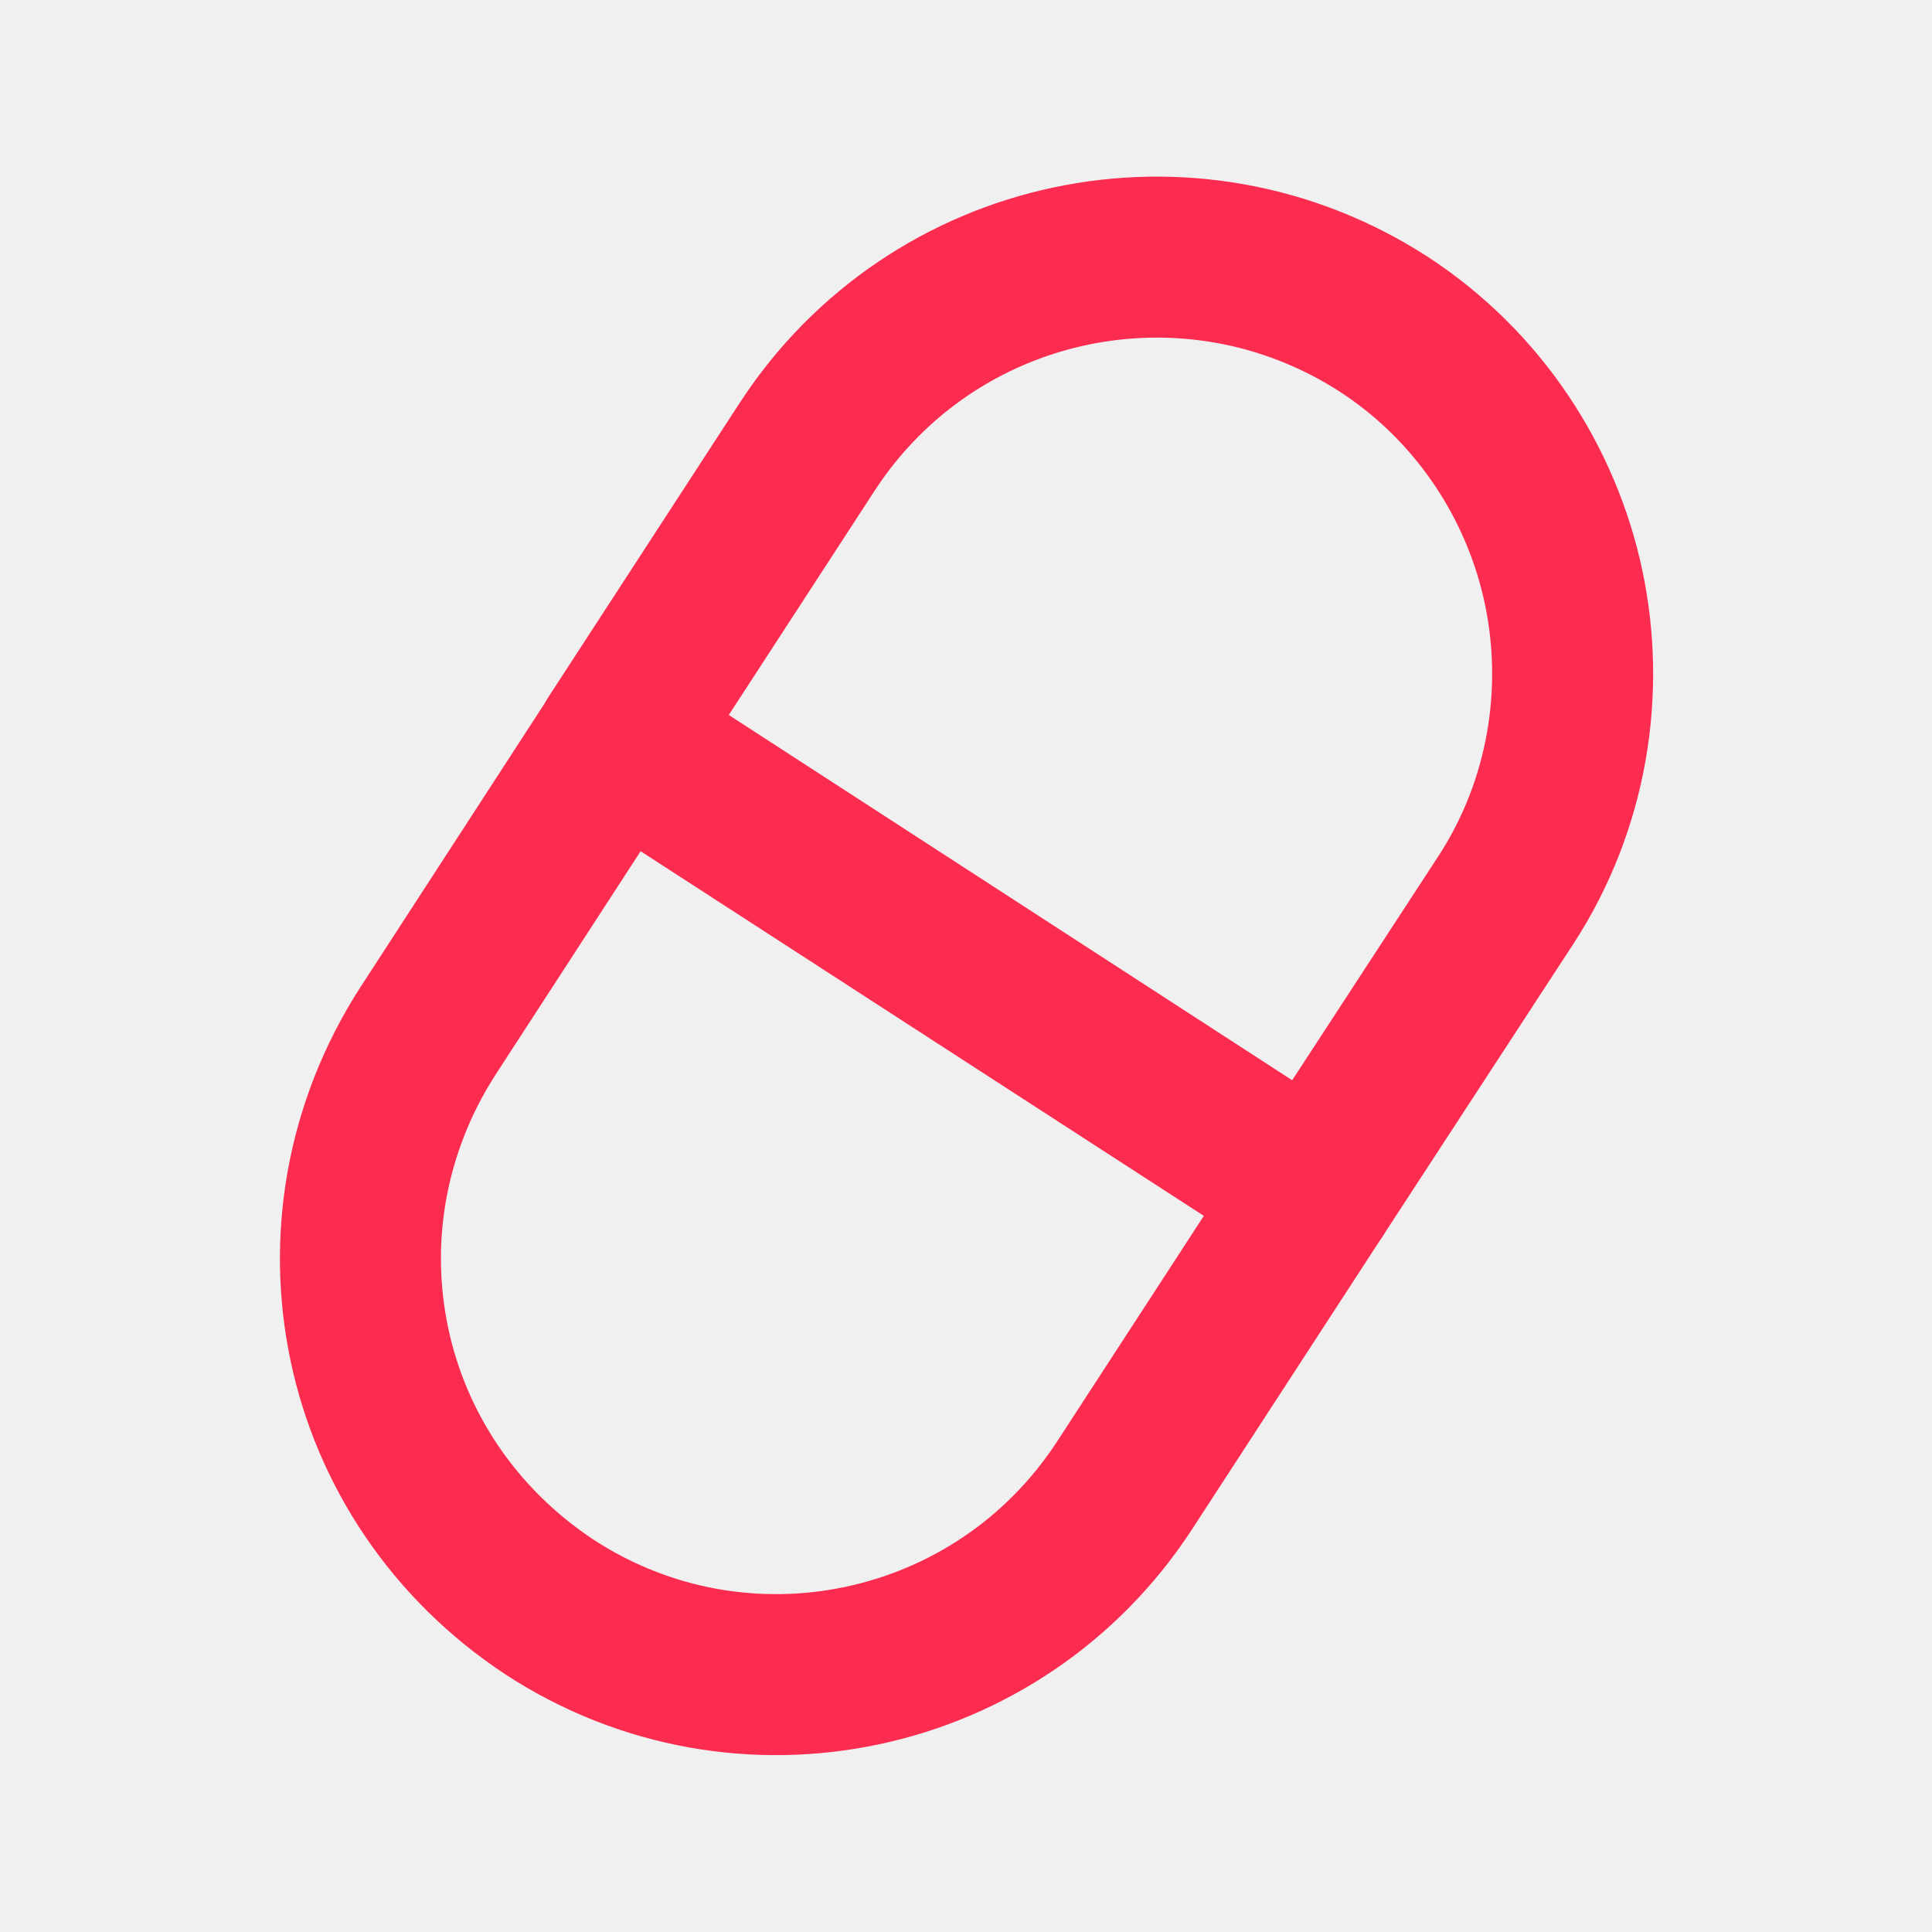
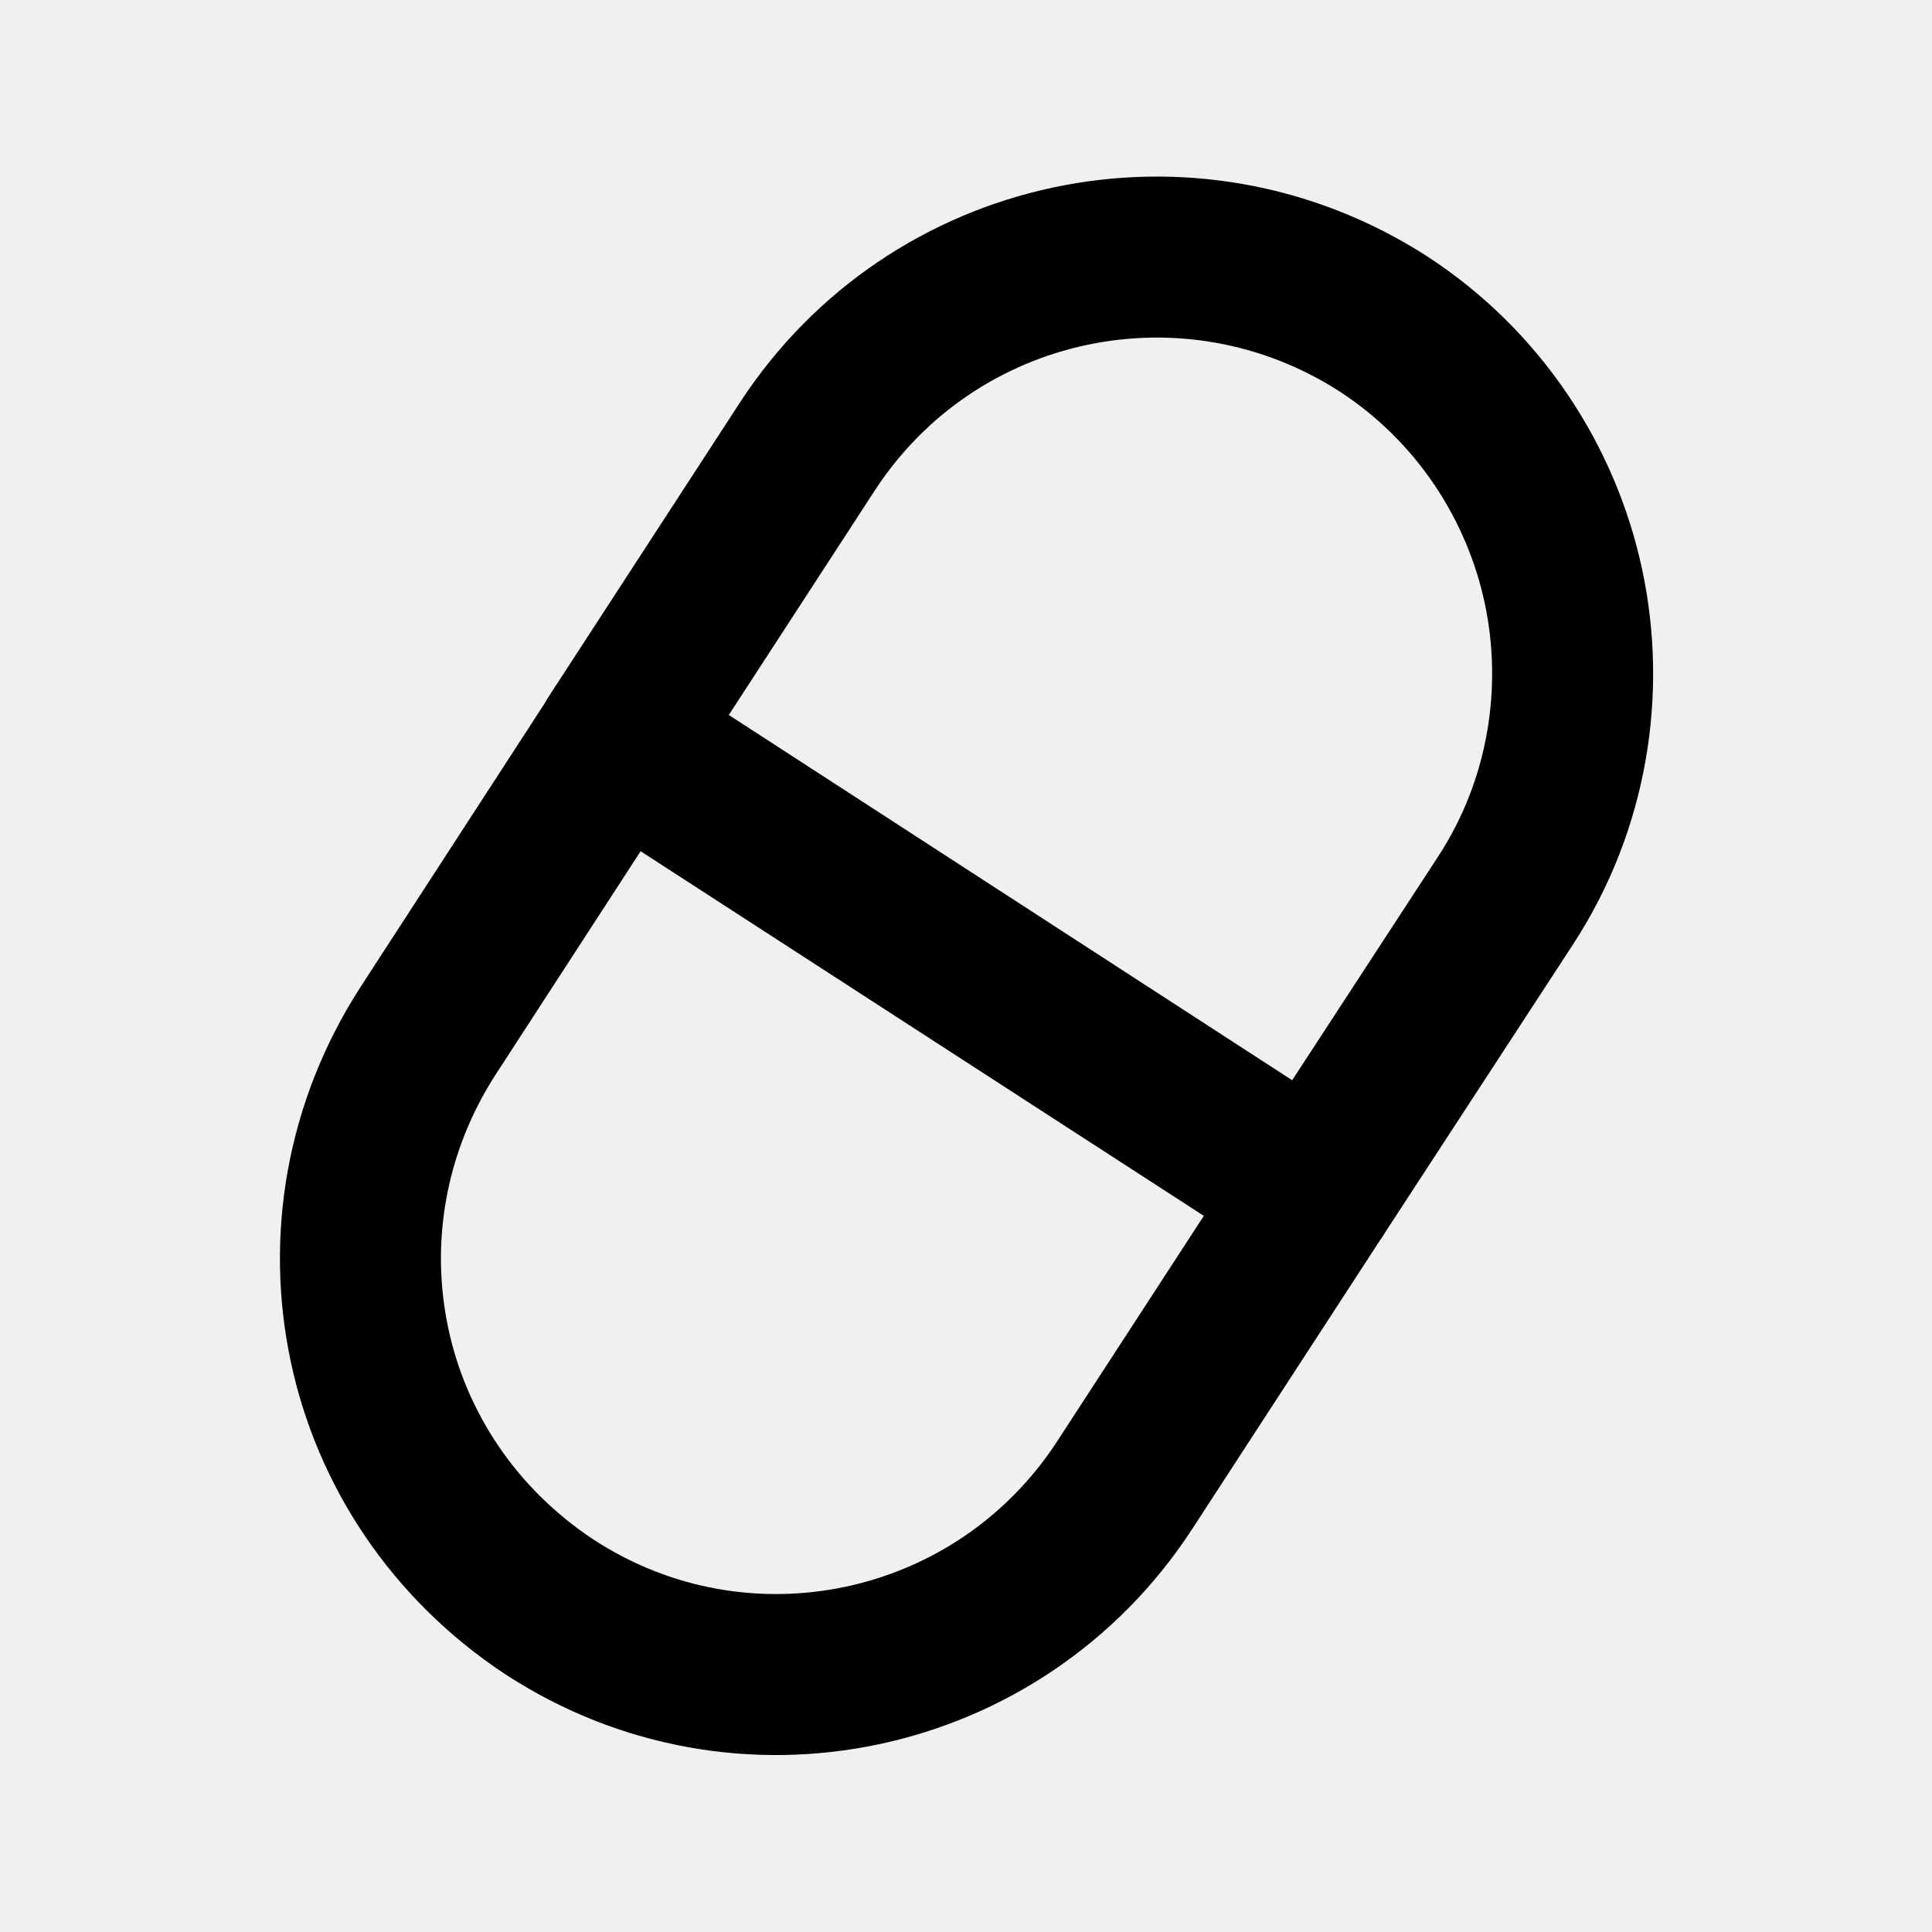
<svg xmlns="http://www.w3.org/2000/svg" width="24" height="24" viewBox="0 0 24 24" fill="none">
-   <g clip-path="url(#clip0_4388_13377)">
-     <path d="M19.422 7.286C19.696 8.571 19.482 9.988 18.708 11.178L16.339 14.809L7.66 9.19L10.029 5.547C11.589 3.155 14.779 2.476 17.184 4.024C18.374 4.797 19.148 6 19.422 7.286Z" stroke="#FC2C51" stroke-width="2" stroke-linecap="round" stroke-linejoin="round" />
-     <path d="M16.339 14.809L13.97 18.452C12.411 20.845 9.22 21.524 6.827 19.964C5.637 19.178 4.863 18 4.589 16.702C4.315 15.405 4.541 14.012 5.315 12.809L7.672 9.178L16.339 14.797V14.809Z" stroke="#FC2C51" stroke-width="2" stroke-linecap="round" stroke-linejoin="round" />
+   <g clip-path="url(#clip0_5436_6767)">
+     <path d="M19.422 7.285C19.696 8.571 19.482 9.987 18.708 11.178L16.339 14.809L7.66 9.19L10.029 5.547C11.589 3.154 14.779 2.476 17.184 4.023C18.374 4.797 19.148 5.999 19.422 7.285Z" stroke="currentColor" stroke-width="2" stroke-linecap="round" stroke-linejoin="round" />
+     <path d="M16.339 14.809L13.97 18.451C12.411 20.844 9.22 21.523 6.827 19.963C5.637 19.178 4.863 17.999 4.589 16.701C4.315 15.404 4.541 14.011 5.315 12.809L7.672 9.178L16.339 14.797V14.809Z" stroke="currentColor" stroke-width="2" stroke-linecap="round" stroke-linejoin="round" />
  </g>
  <defs>
-     <clipPath id="clip0_4388_13377">
+     <clipPath id="clip0_5436_6767">
      <rect width="17.441" height="20" fill="white" transform="translate(3.2793 2)" />
    </clipPath>
  </defs>
</svg>
